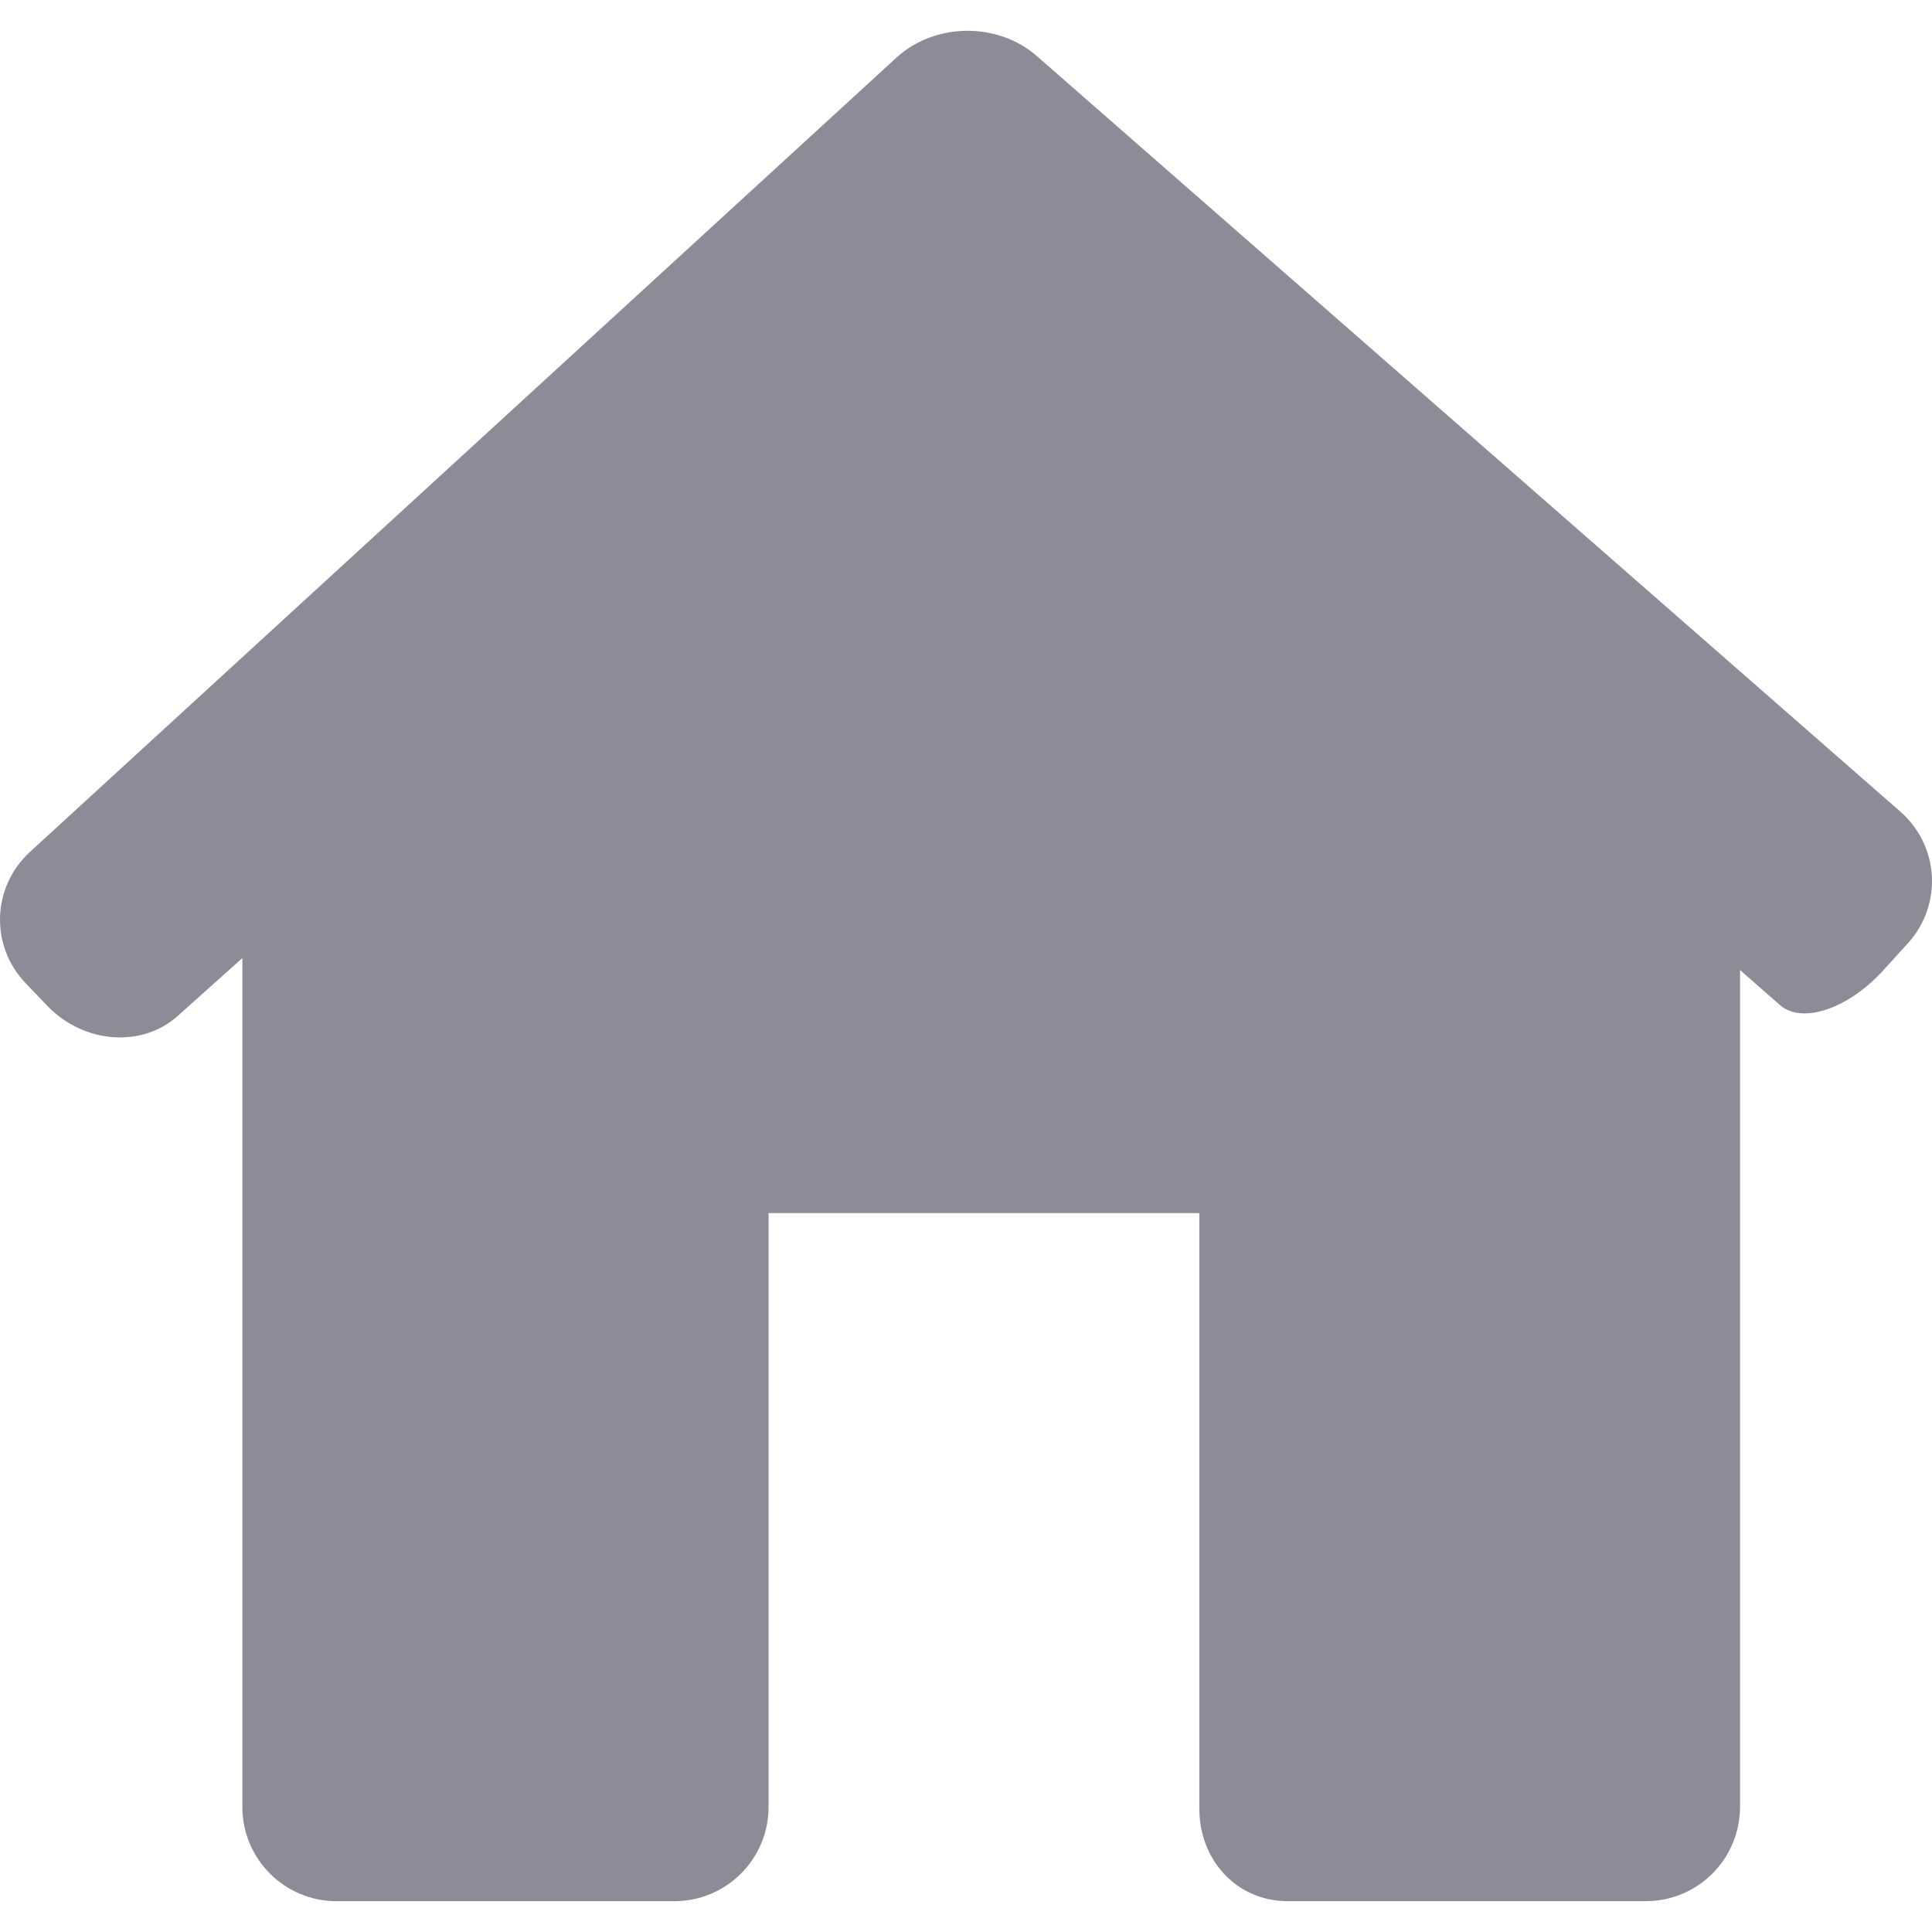
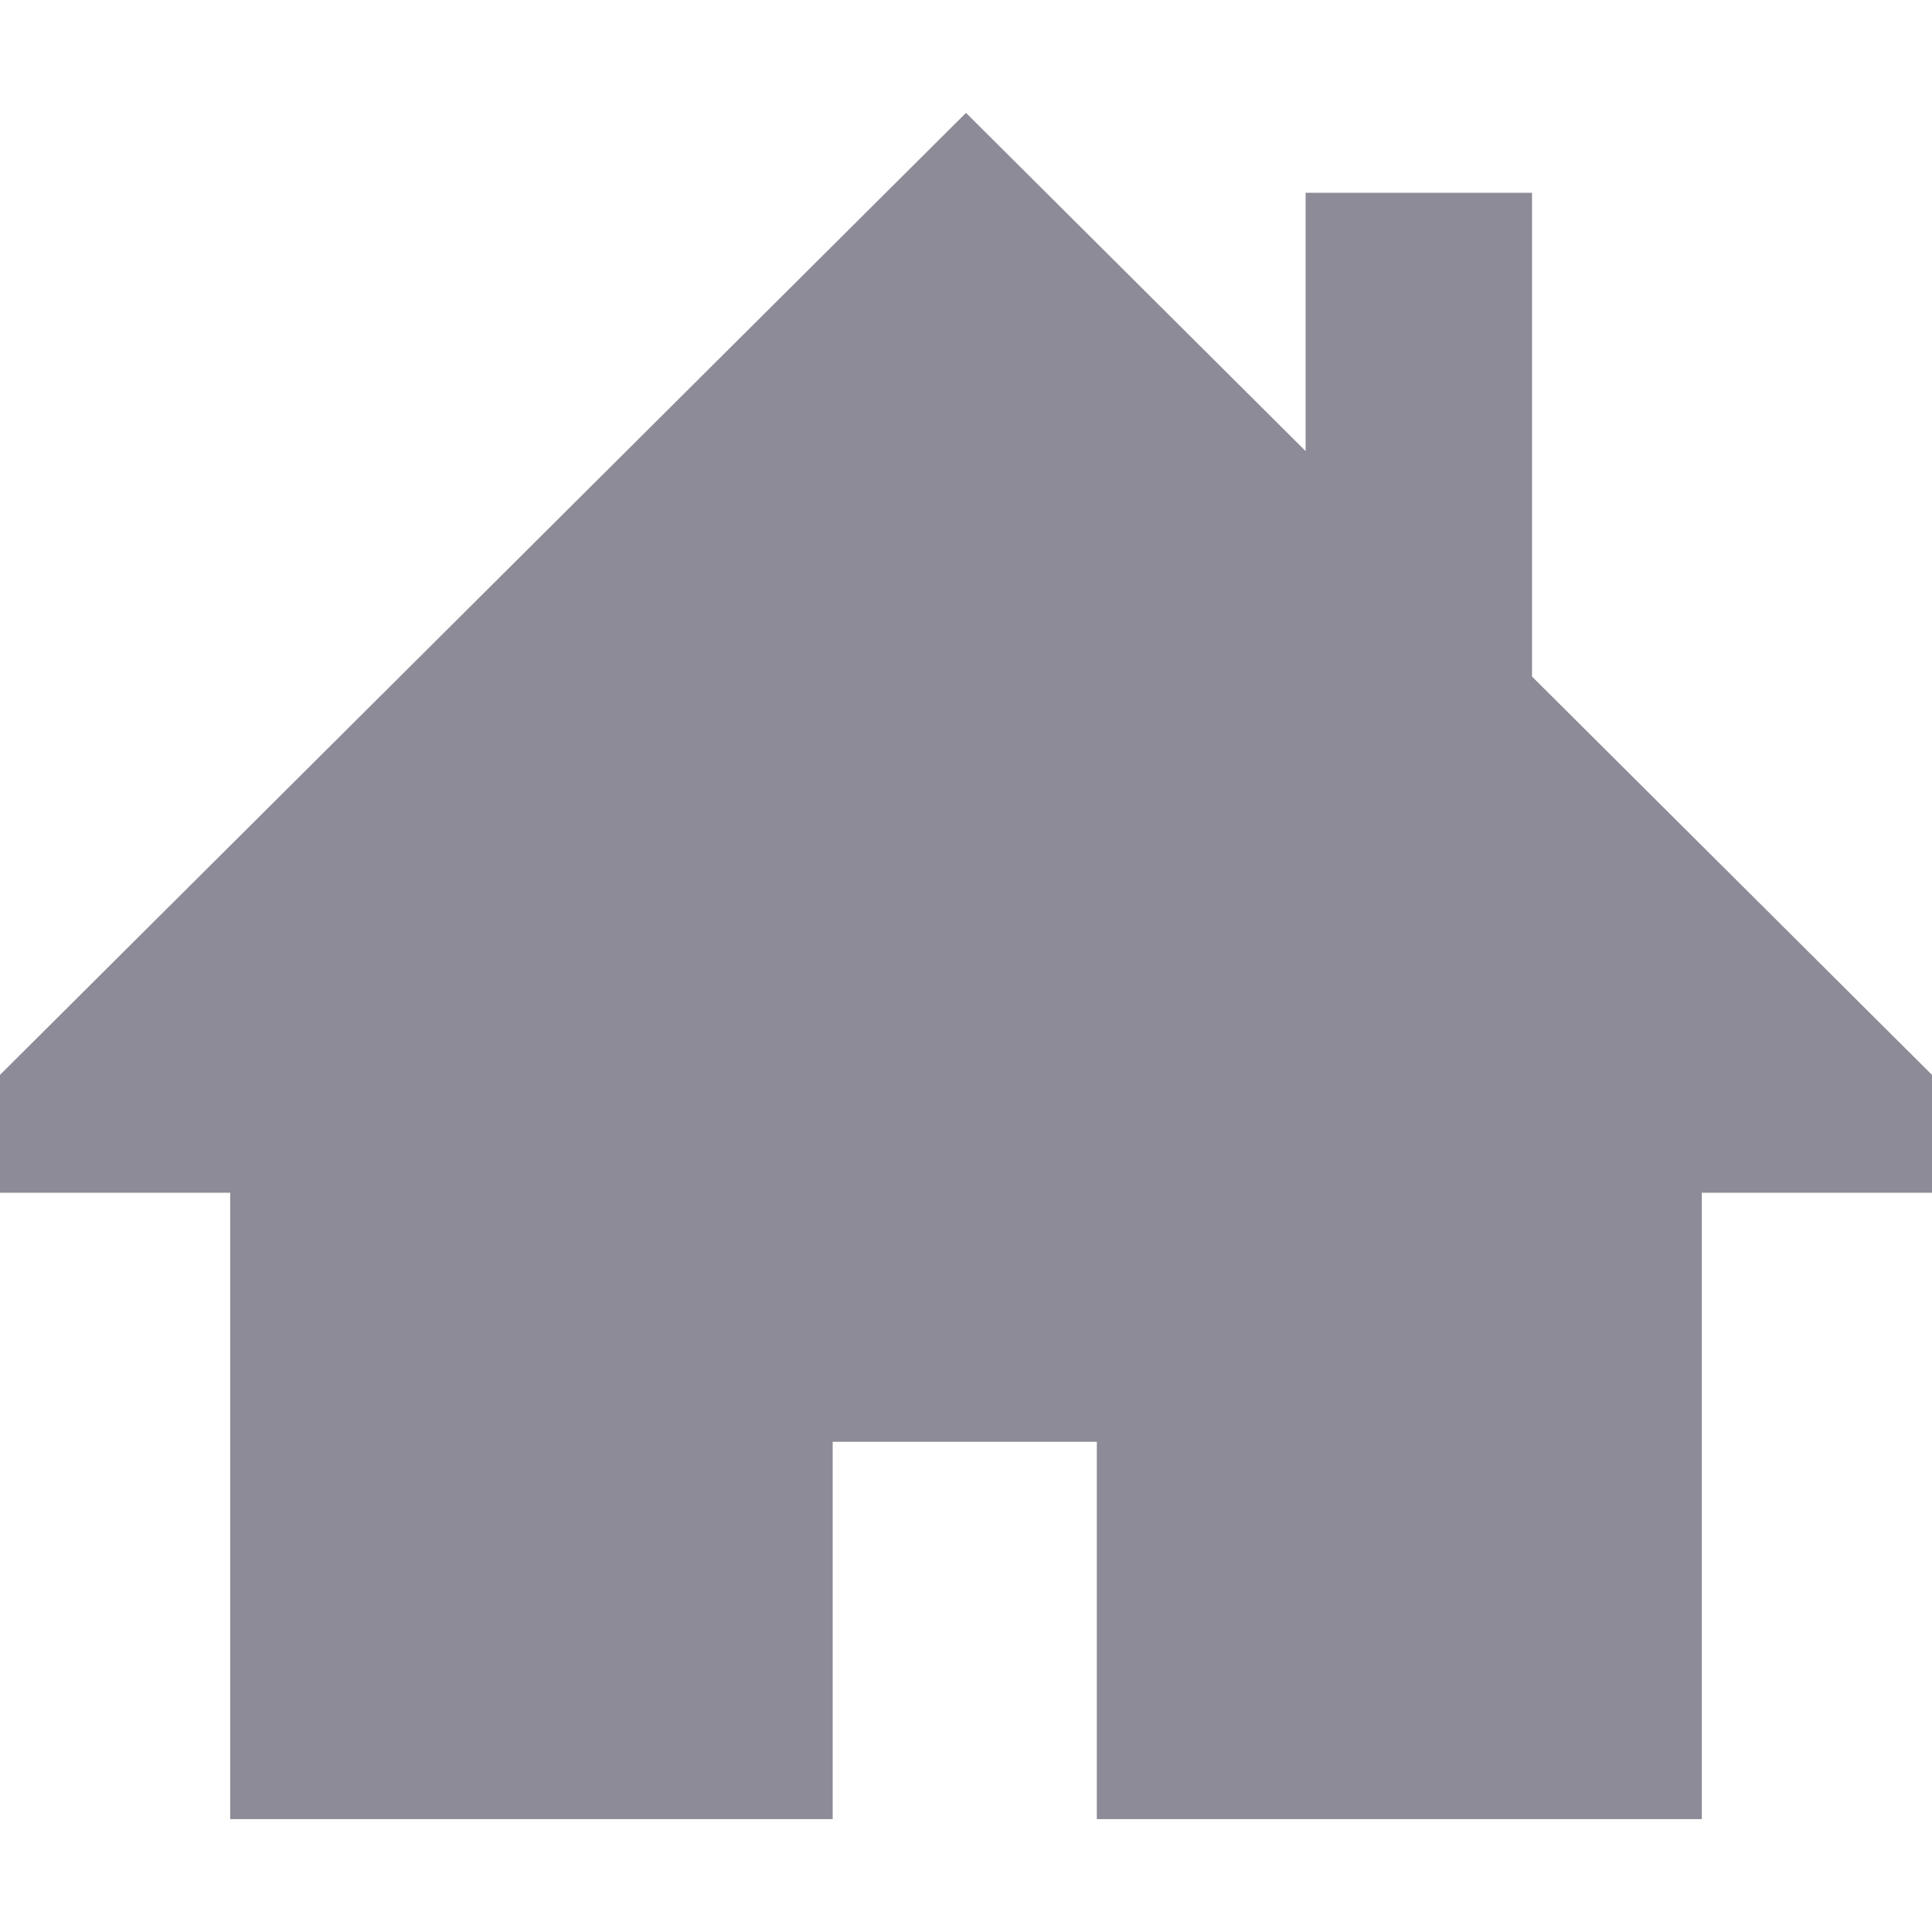
- <svg xmlns="http://www.w3.org/2000/svg" version="1.1" id="Capa_1" x="0px" y="0px" viewBox="0 0 306.773 306.773" style="enable-background:new 0 0 306.773 306.773;" xml:space="preserve" width="512px" height="512px">
+ <svg xmlns="http://www.w3.org/2000/svg" version="1.1" id="Capa_1" x="0px" y="0px" viewBox="0 0 512 512" style="enable-background:new 0 0 512 512;" xml:space="preserve" width="512px" height="512px">
  <g>
    <g>
-       <path d="M302.93,149.794c5.561-6.116,5.024-15.49-1.199-20.932L164.63,8.898   c-6.223-5.442-16.2-5.328-22.292,0.257L4.771,135.258c-6.092,5.585-6.391,14.947-0.662,20.902l3.449,3.592   c5.722,5.955,14.971,6.665,20.645,1.581l10.281-9.207v134.792c0,8.27,6.701,14.965,14.965,14.965h53.624   c8.264,0,14.965-6.695,14.965-14.965v-94.3h68.398v94.3c-0.119,8.264,5.794,14.959,14.058,14.959h56.828   c8.264,0,14.965-6.695,14.965-14.965V154.024c0,0,2.84,2.488,6.343,5.567c3.497,3.073,10.842,0.609,16.403-5.513L302.93,149.794z" data-original="#010002" class="active-path" data-old_color="#010002" fill="#8d8b97" />
+       <g>
+         <polygon points="406,179.293 406,51.085 346,51.085 346,119.542 256,29.915 0,284.853 0,316.085 61,316.085 61,482.085     220.667,482.085 220.667,382.085 290.667,382.085 290.667,482.085 451,482.085 451,316.085 512,316.085 512,284.853   " data-original="#000000" class="active-path" data-old_color="#000000" fill="#8D8B97" />
+       </g>
    </g>
  </g>
</svg>
